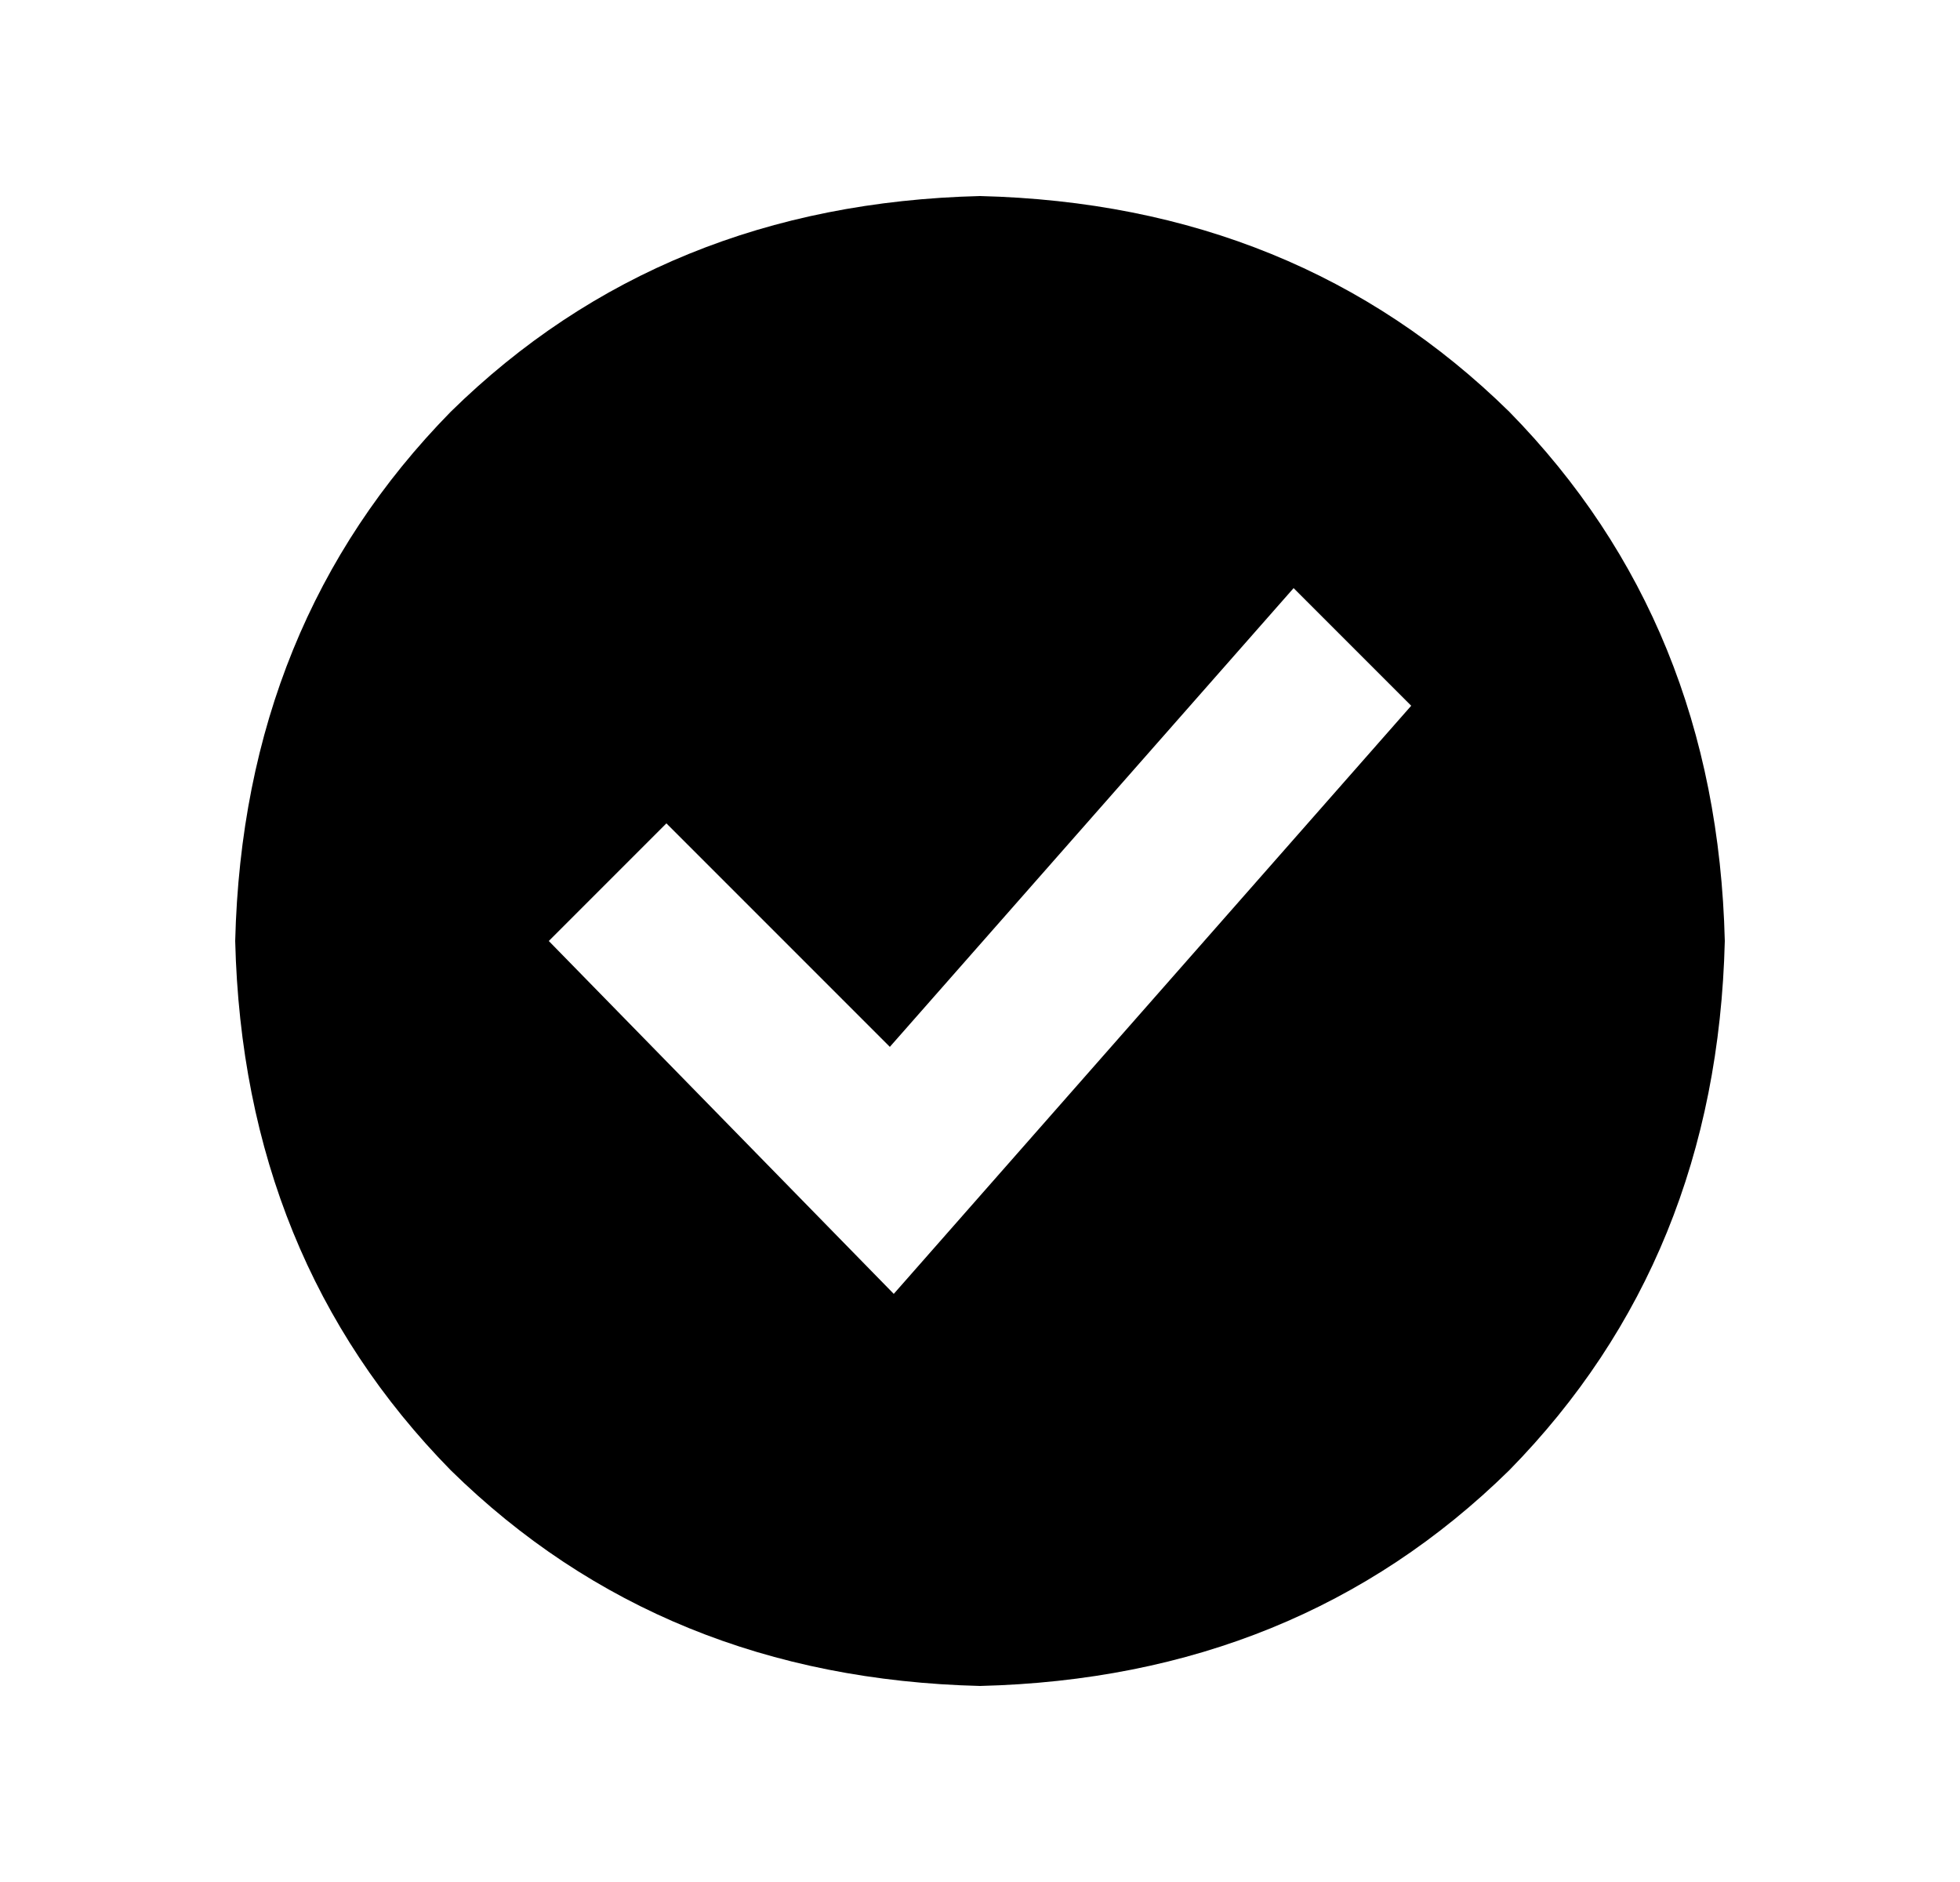
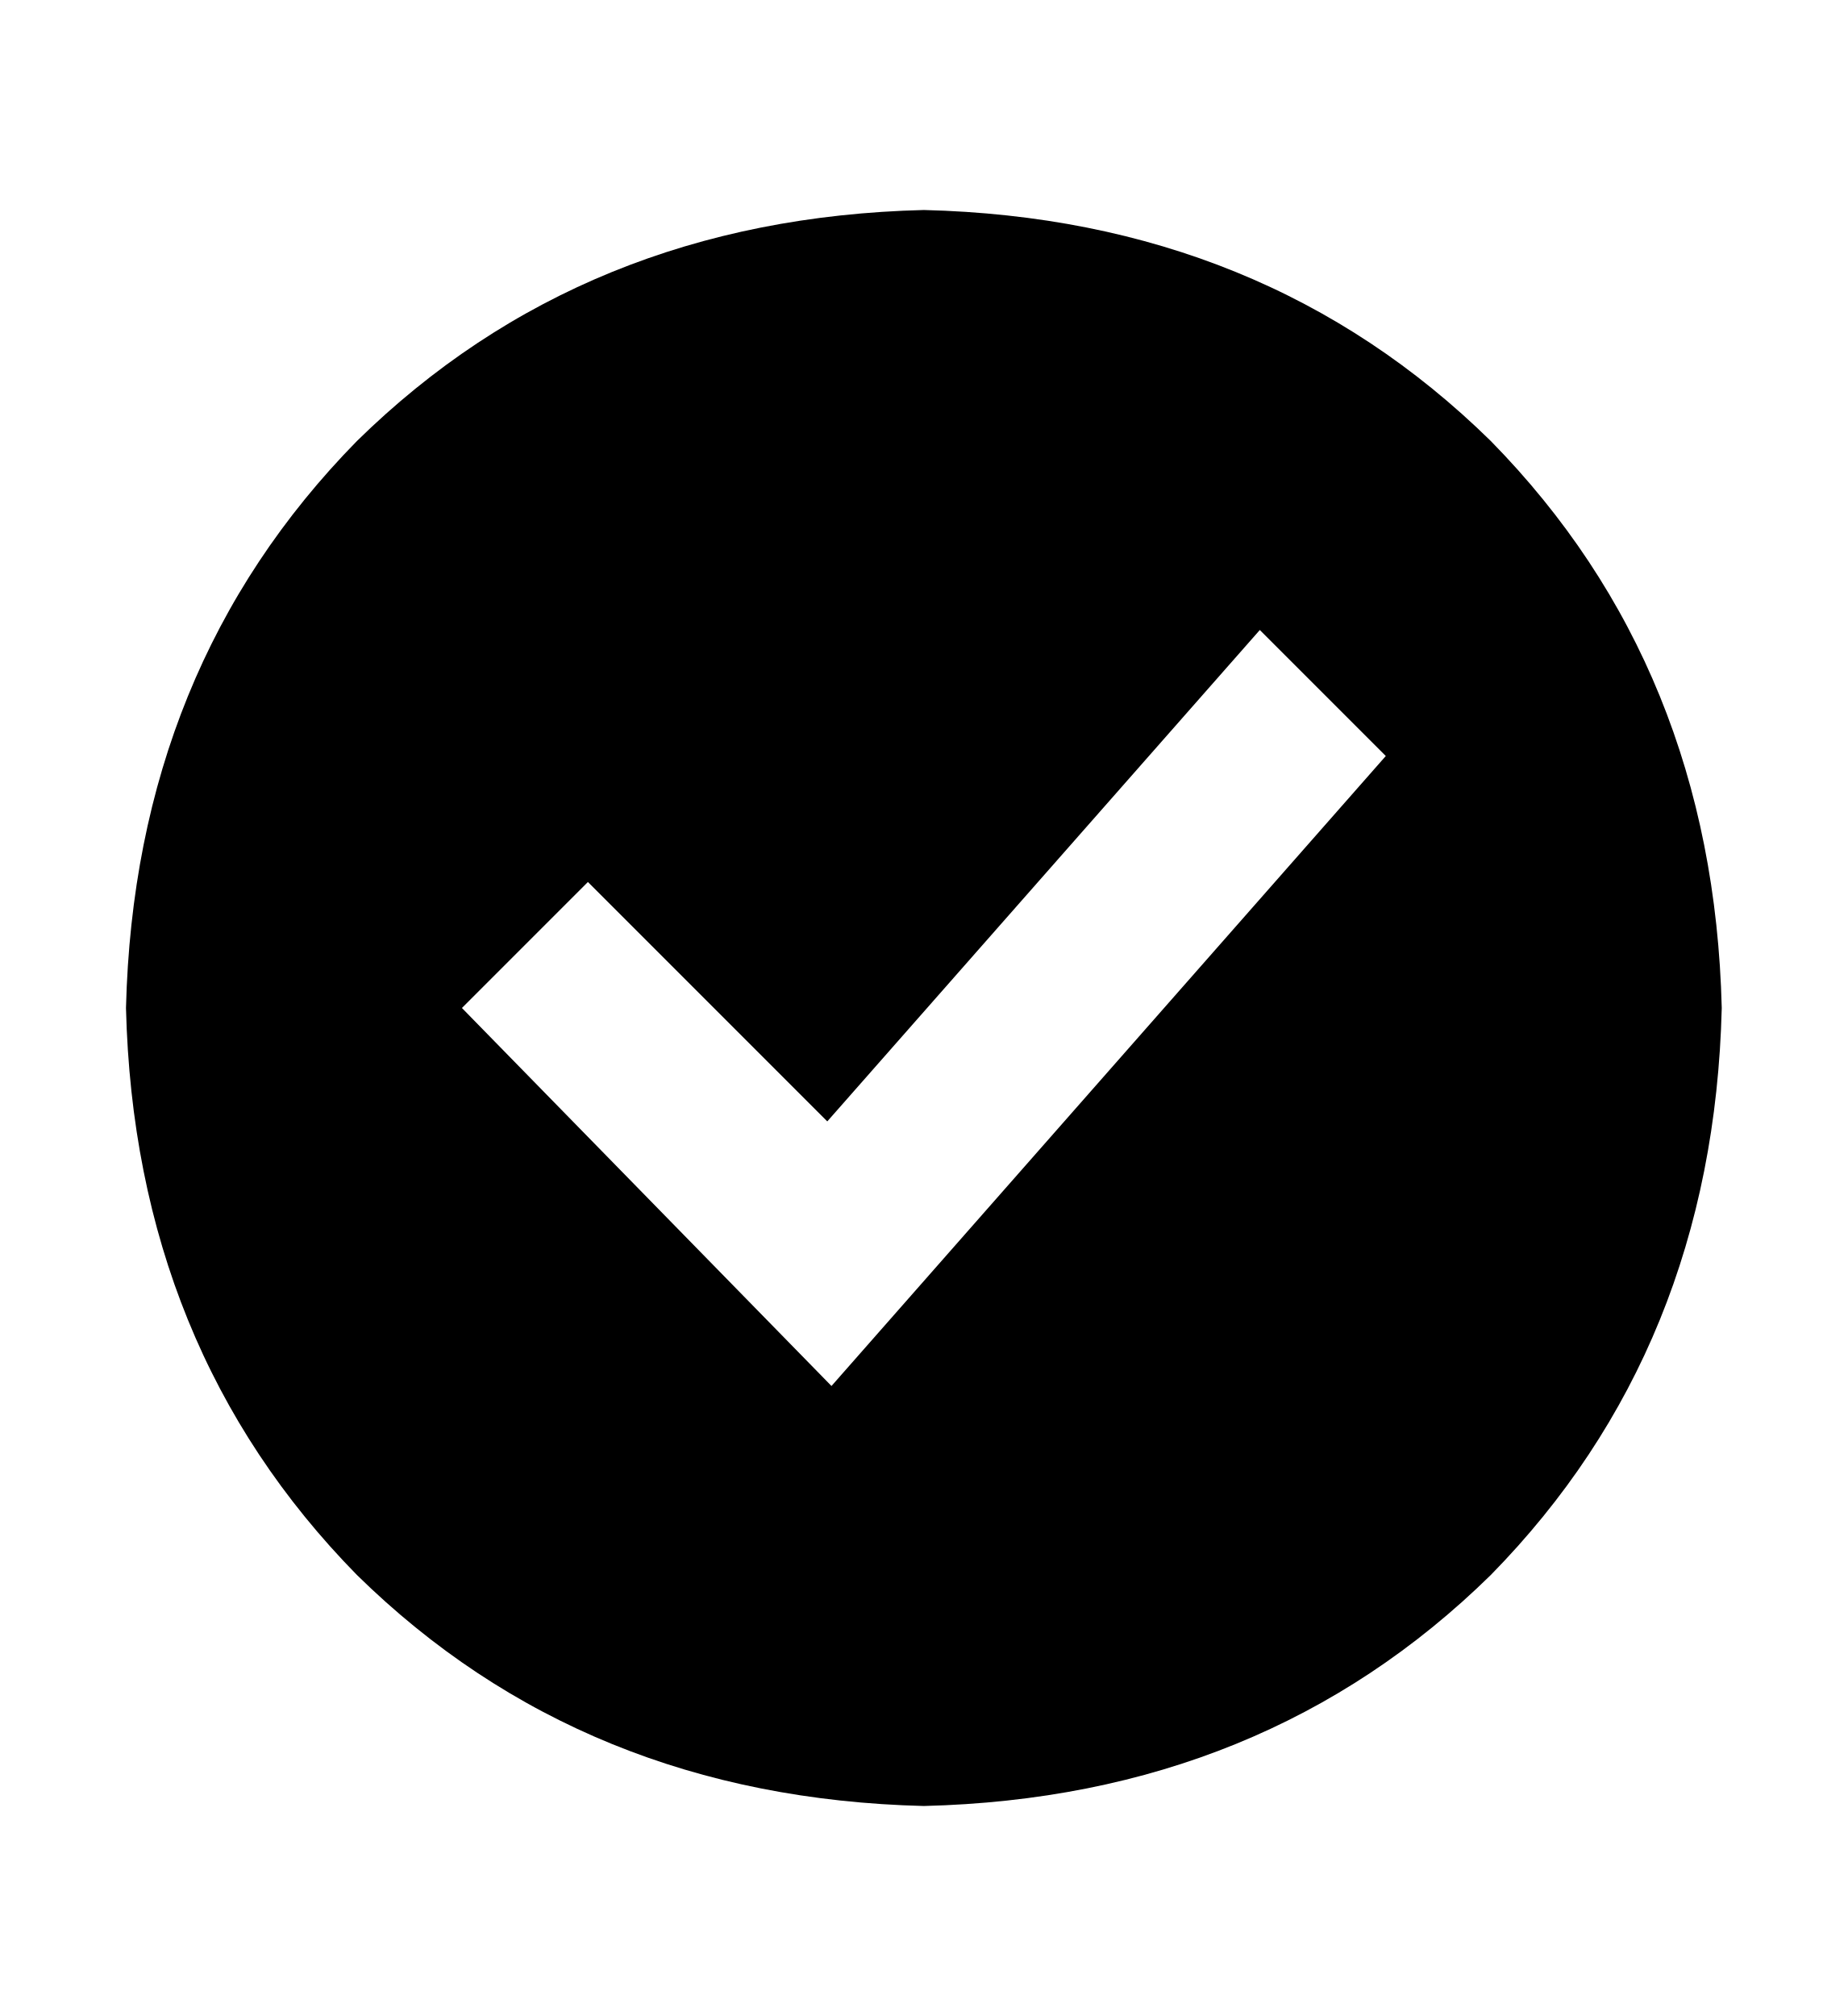
- <svg xmlns="http://www.w3.org/2000/svg" width="500" height="480" viewBox="0 0 500 480">
-   <path d="M250 430q81-2 135-55 53-54 55-135-2-81-55-135-54-53-135-55-81 2-135 55-53 54-55 135 2 81 55 135 54 53 135 55l0 0z m-110-190l30-30 57 57 103-117 30 30-132 150-88-90z" />
+ <svg xmlns="http://www.w3.org/2000/svg" width="440" height="480" viewBox="0 0 440 480">
+   <path d="M220 430q81-2 135-55 53-54 55-135-2-81-55-135-54-53-135-55-81 2-135 55-53 54-55 135 2 81 55 135 54 53 135 55l0 0z m-110-190l30-30 57 57 103-117 30 30-132 150-88-90z" />
</svg>
